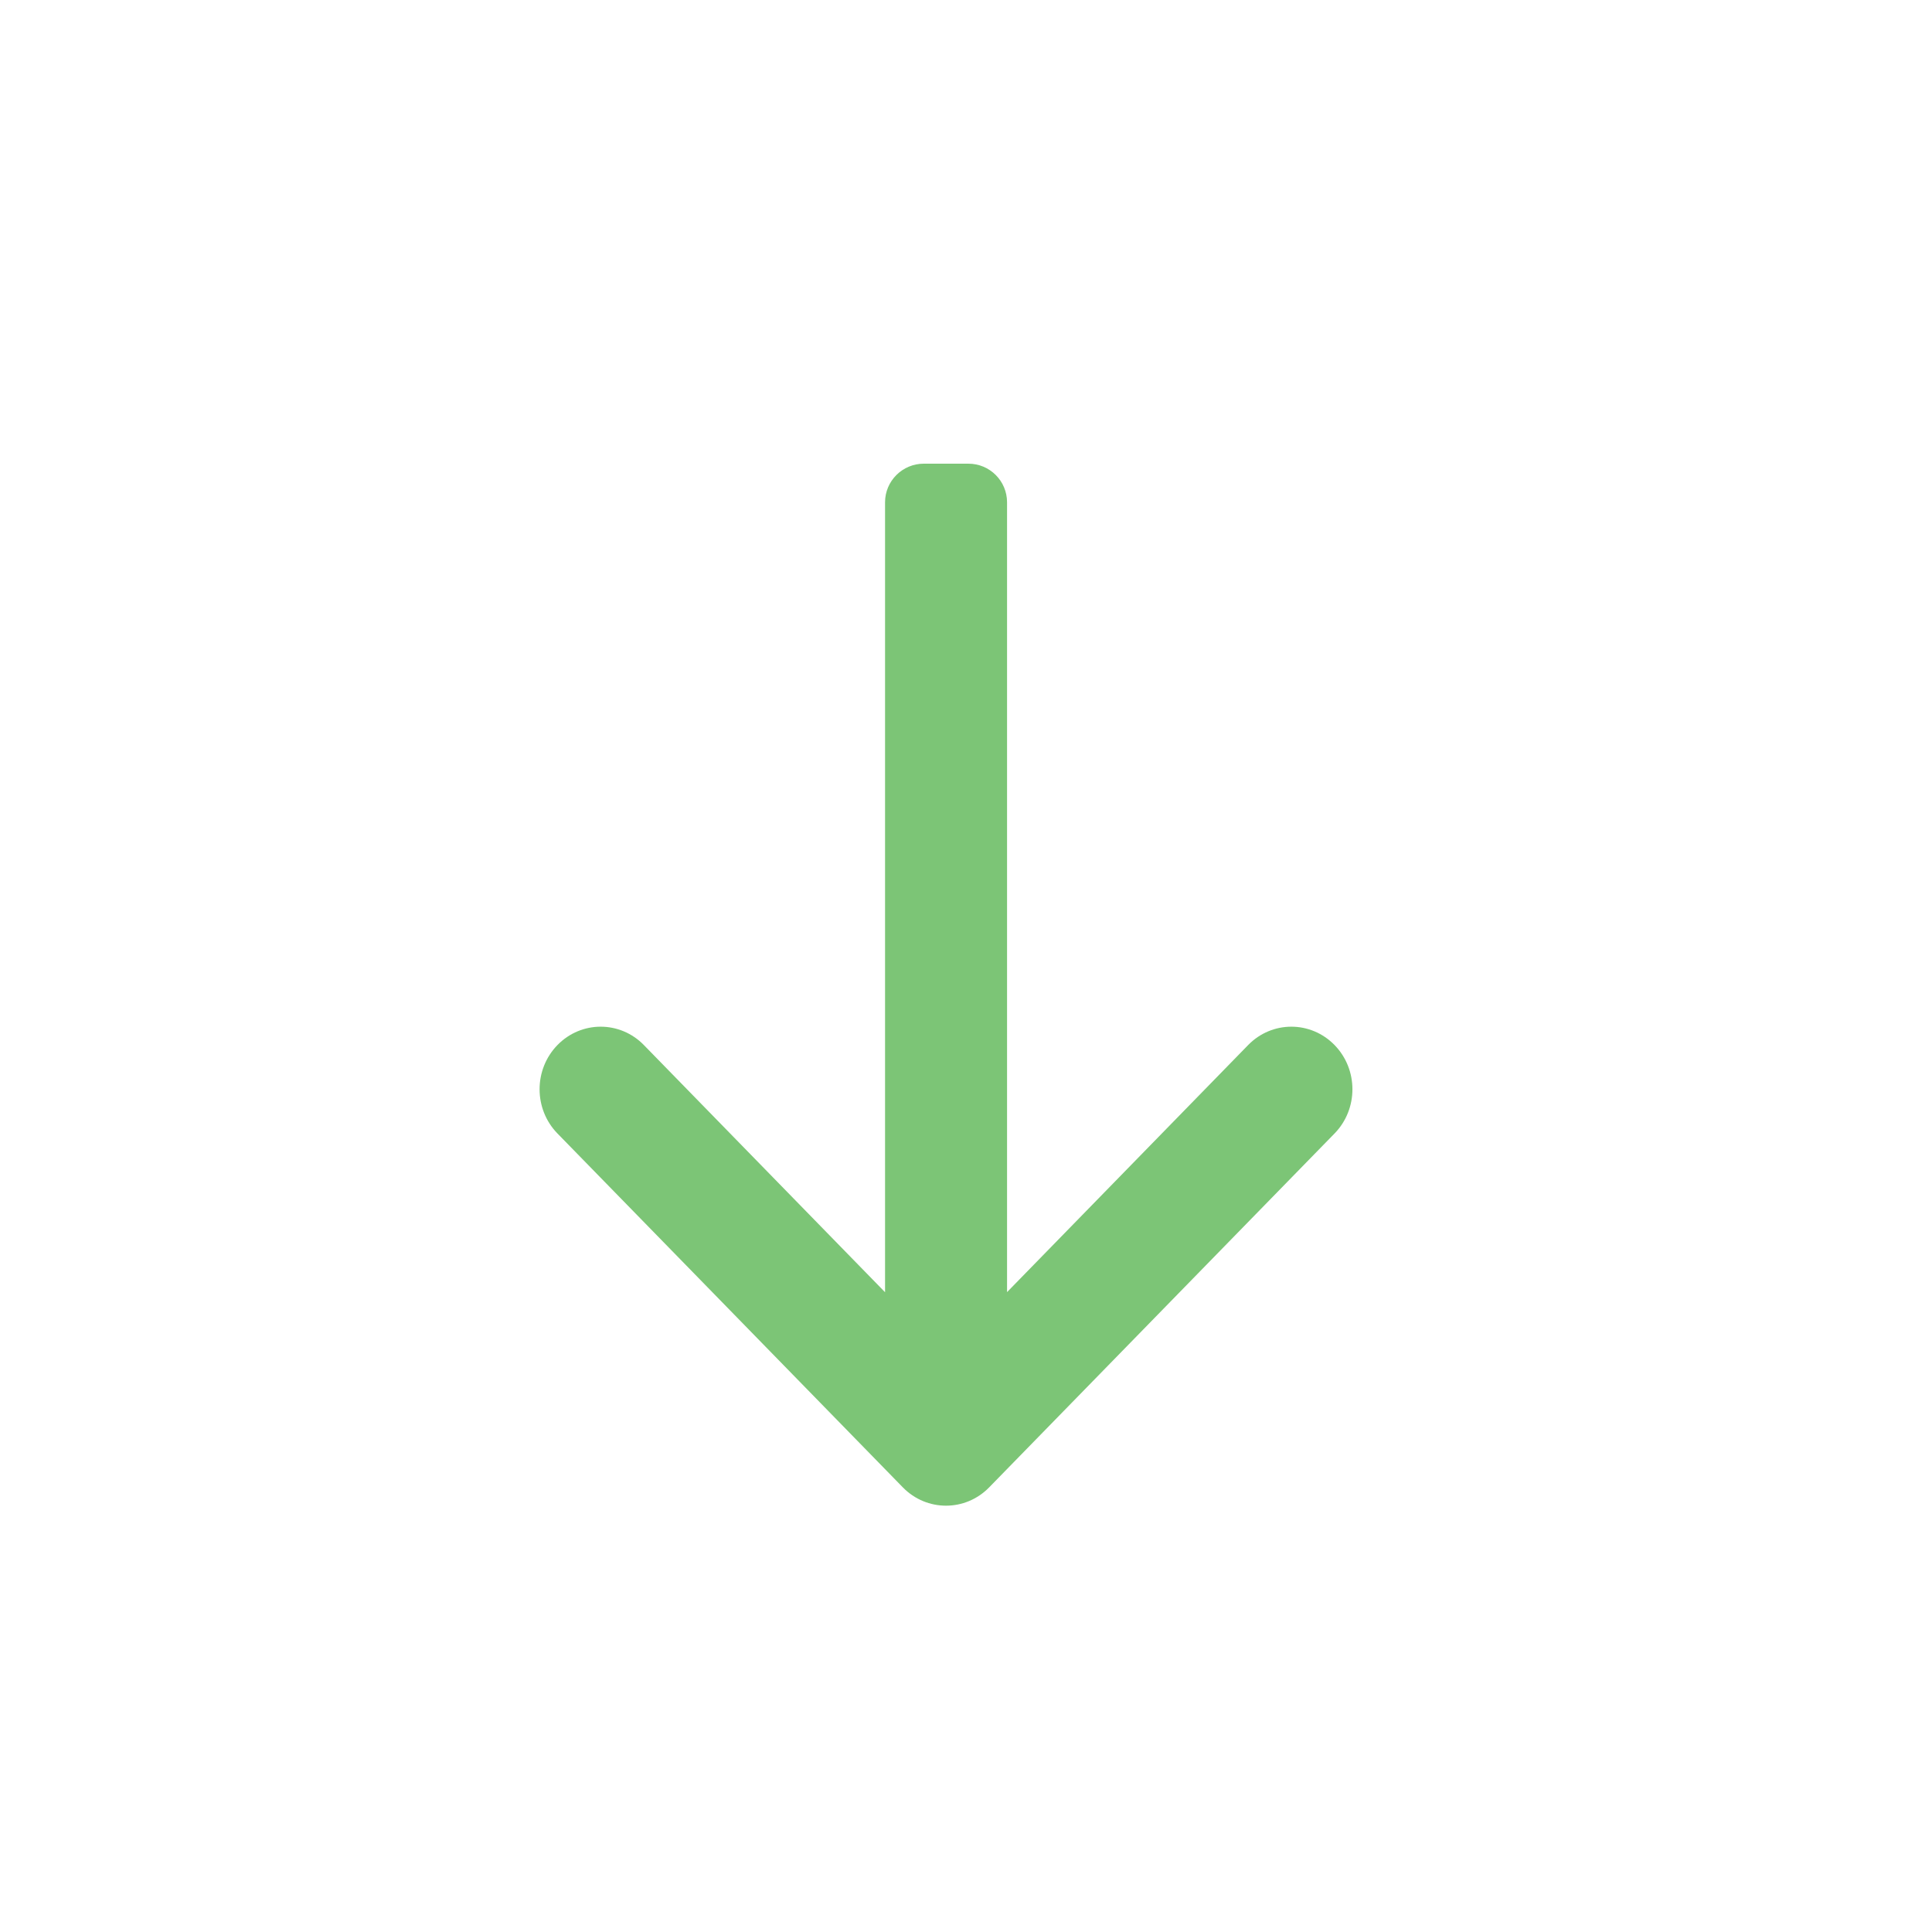
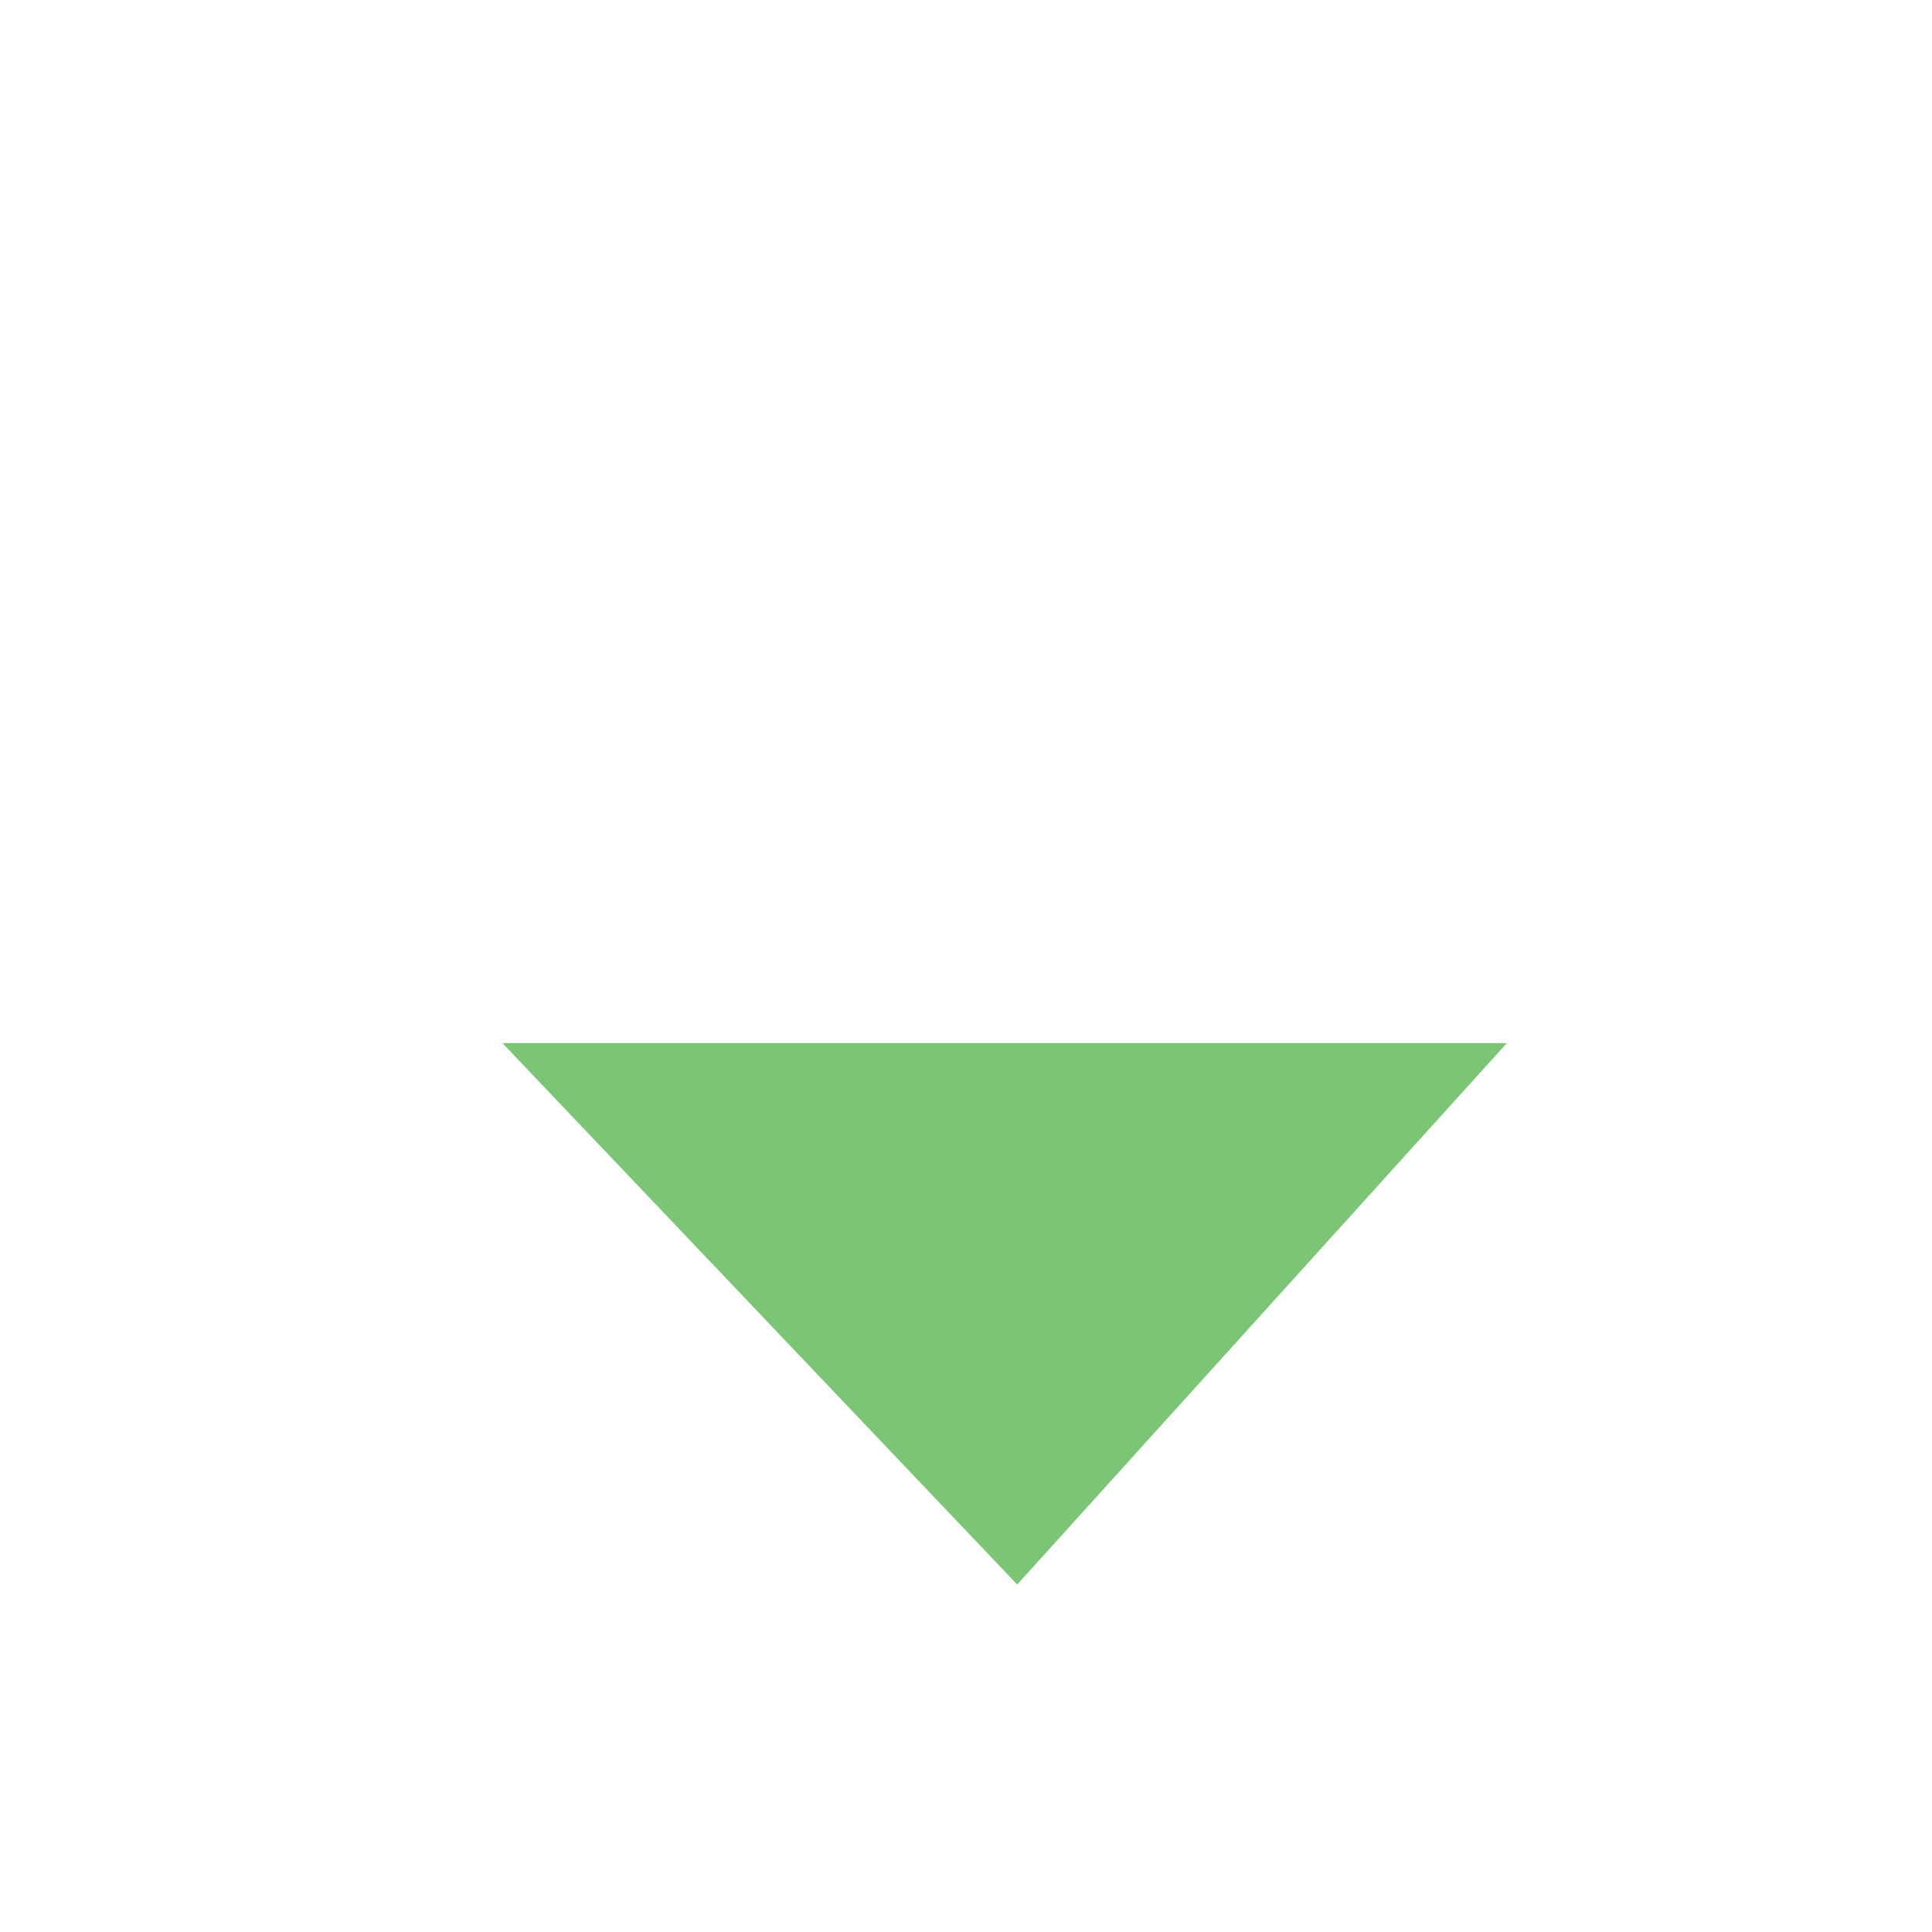
<svg xmlns="http://www.w3.org/2000/svg" preserveAspectRatio="xMidYMid" width="20" height="20" viewBox="0 0 20 20">
  <defs>
    <style>
      .cls-1 {
        fill: #7cc576;
        fill-rule: evenodd;
      }
    </style>
  </defs>
-   <path d="M13.815,11.734 L10.240,15.397 C9.993,15.650 9.593,15.650 9.346,15.397 L5.771,11.734 C5.524,11.481 5.524,11.071 5.771,10.818 C6.018,10.565 6.418,10.565 6.665,10.818 L9.162,13.377 L9.162,5.200 C9.162,4.979 9.342,4.800 9.563,4.800 L10.025,4.800 C10.246,4.800 10.425,4.979 10.425,5.200 L10.425,13.376 L12.921,10.818 C13.168,10.565 13.568,10.565 13.815,10.818 C14.062,11.071 14.062,11.481 13.815,11.734 Z" class="cls-1" />
+   <path d="M10.530,16.403 L5.201,10.798 L15.599,10.798 L10.530,16.403 Z" class="cls-1" />
</svg>
